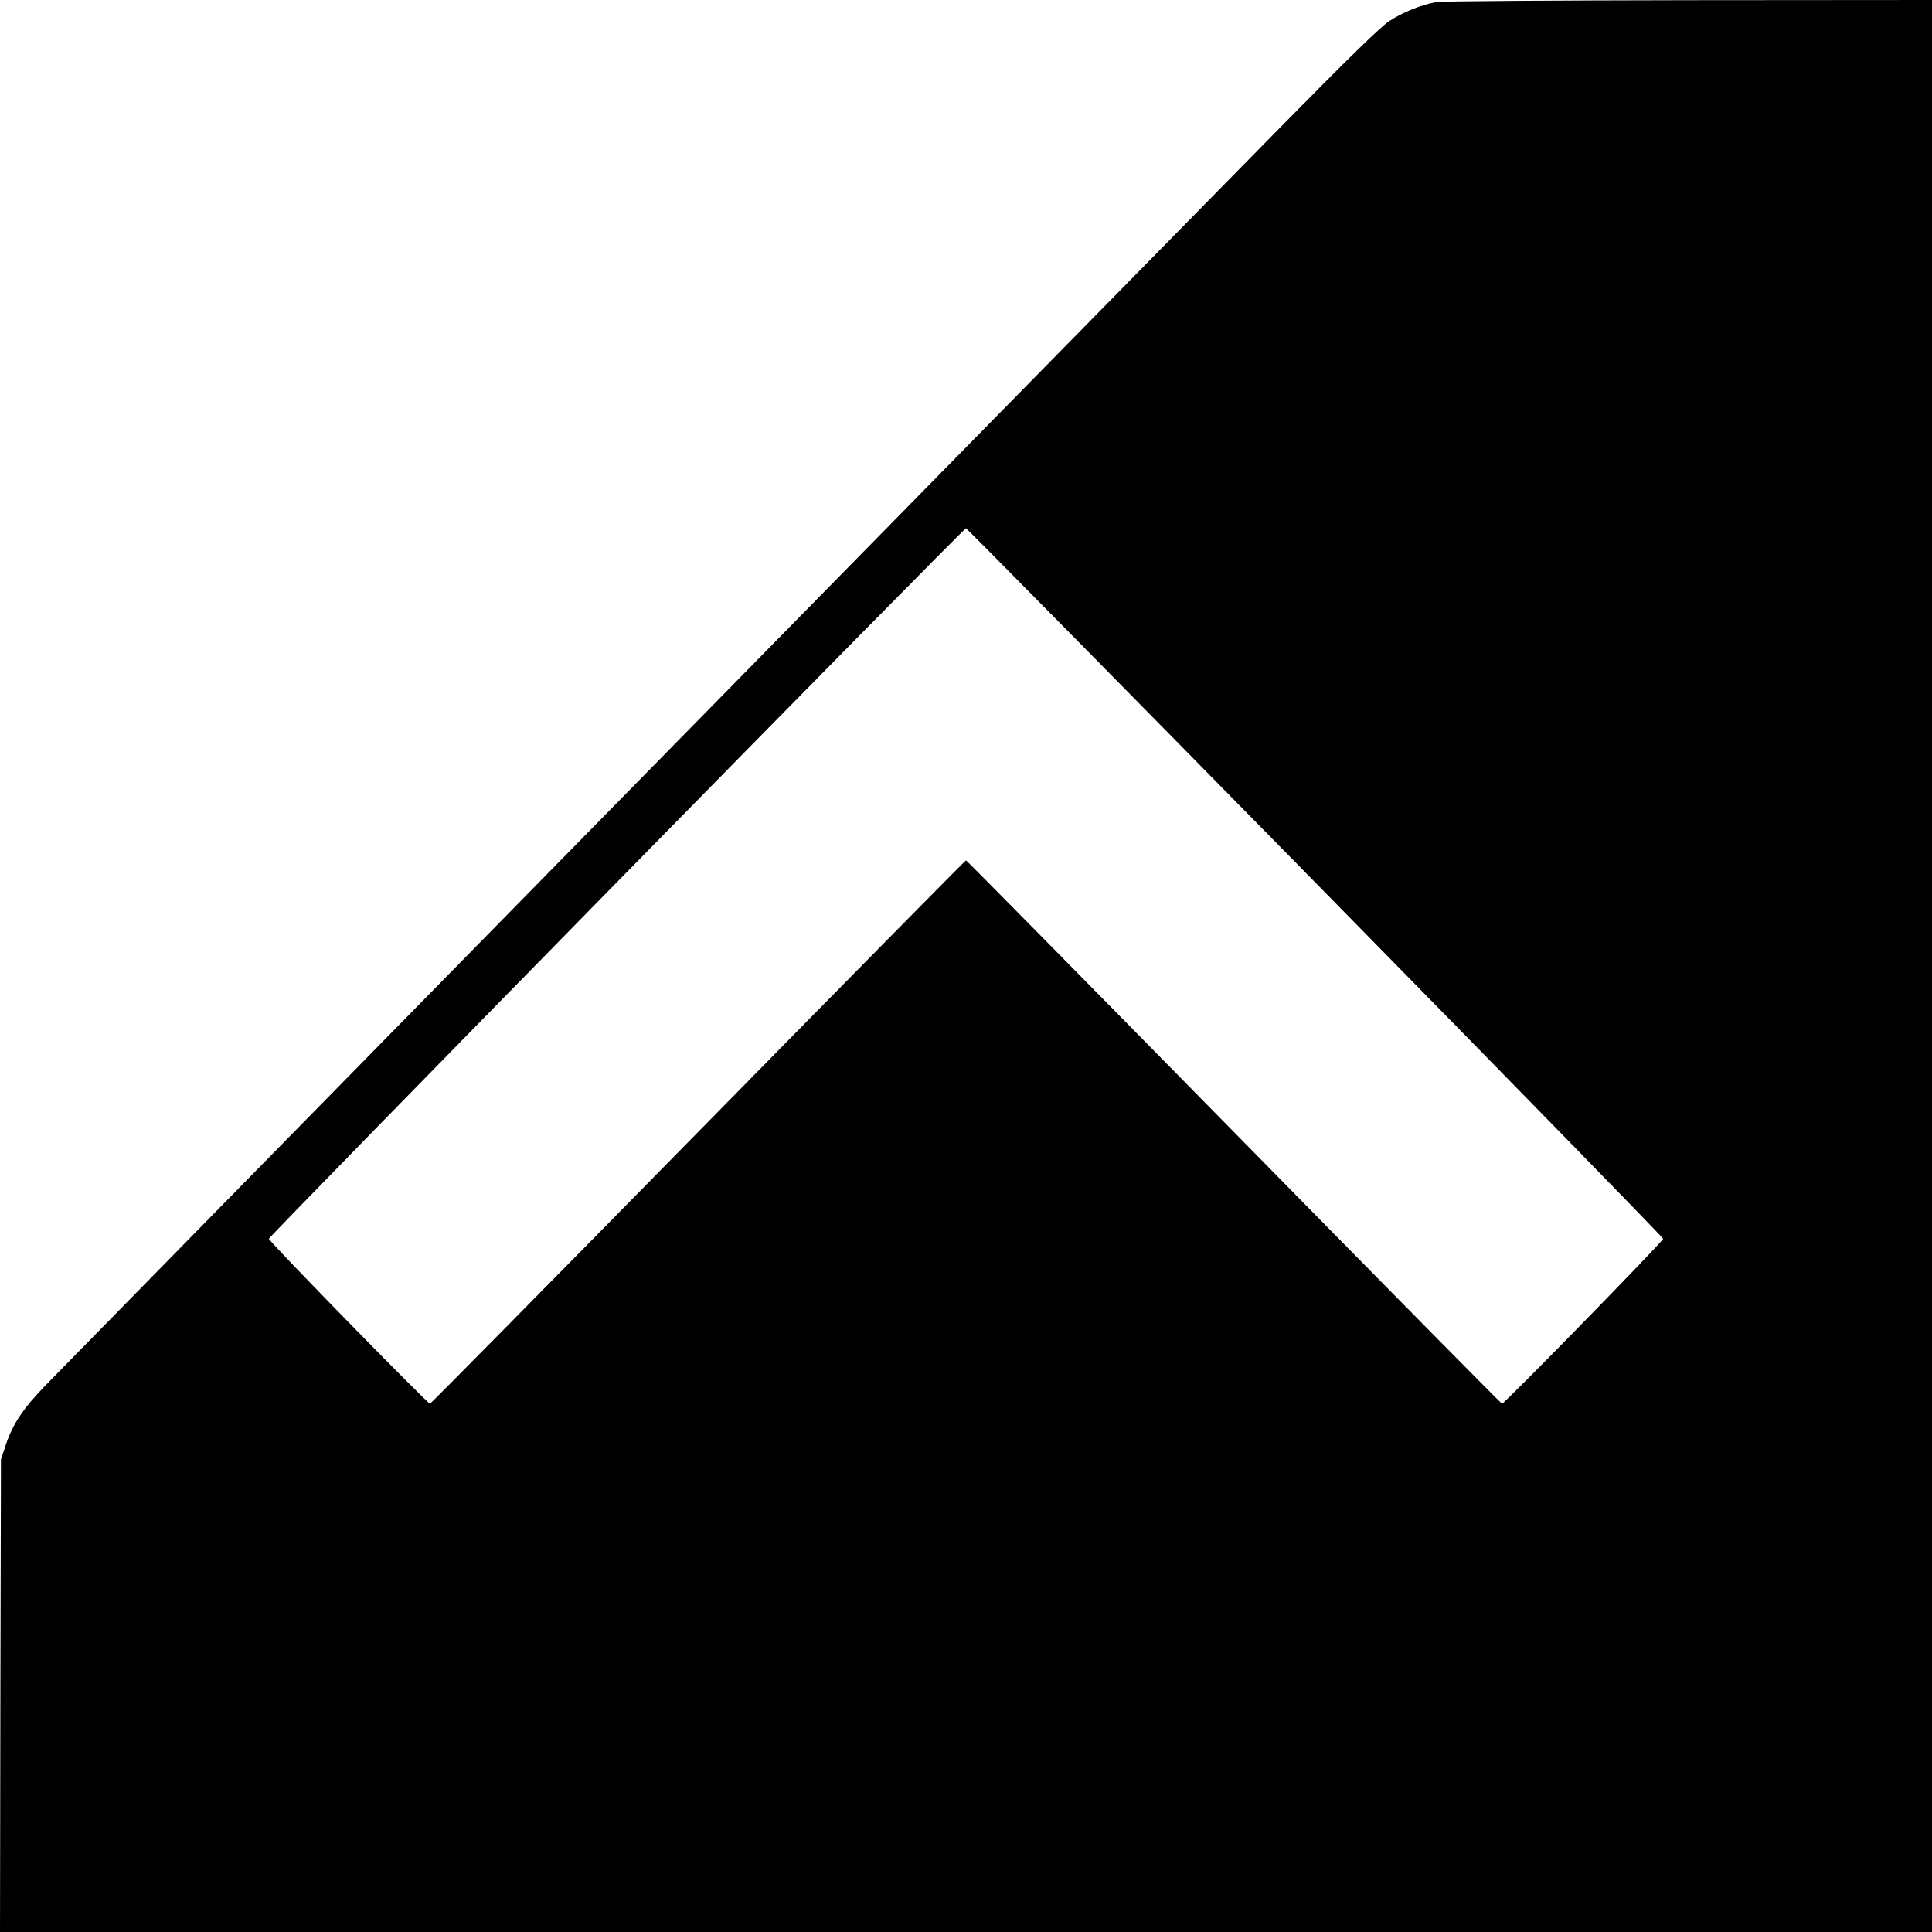
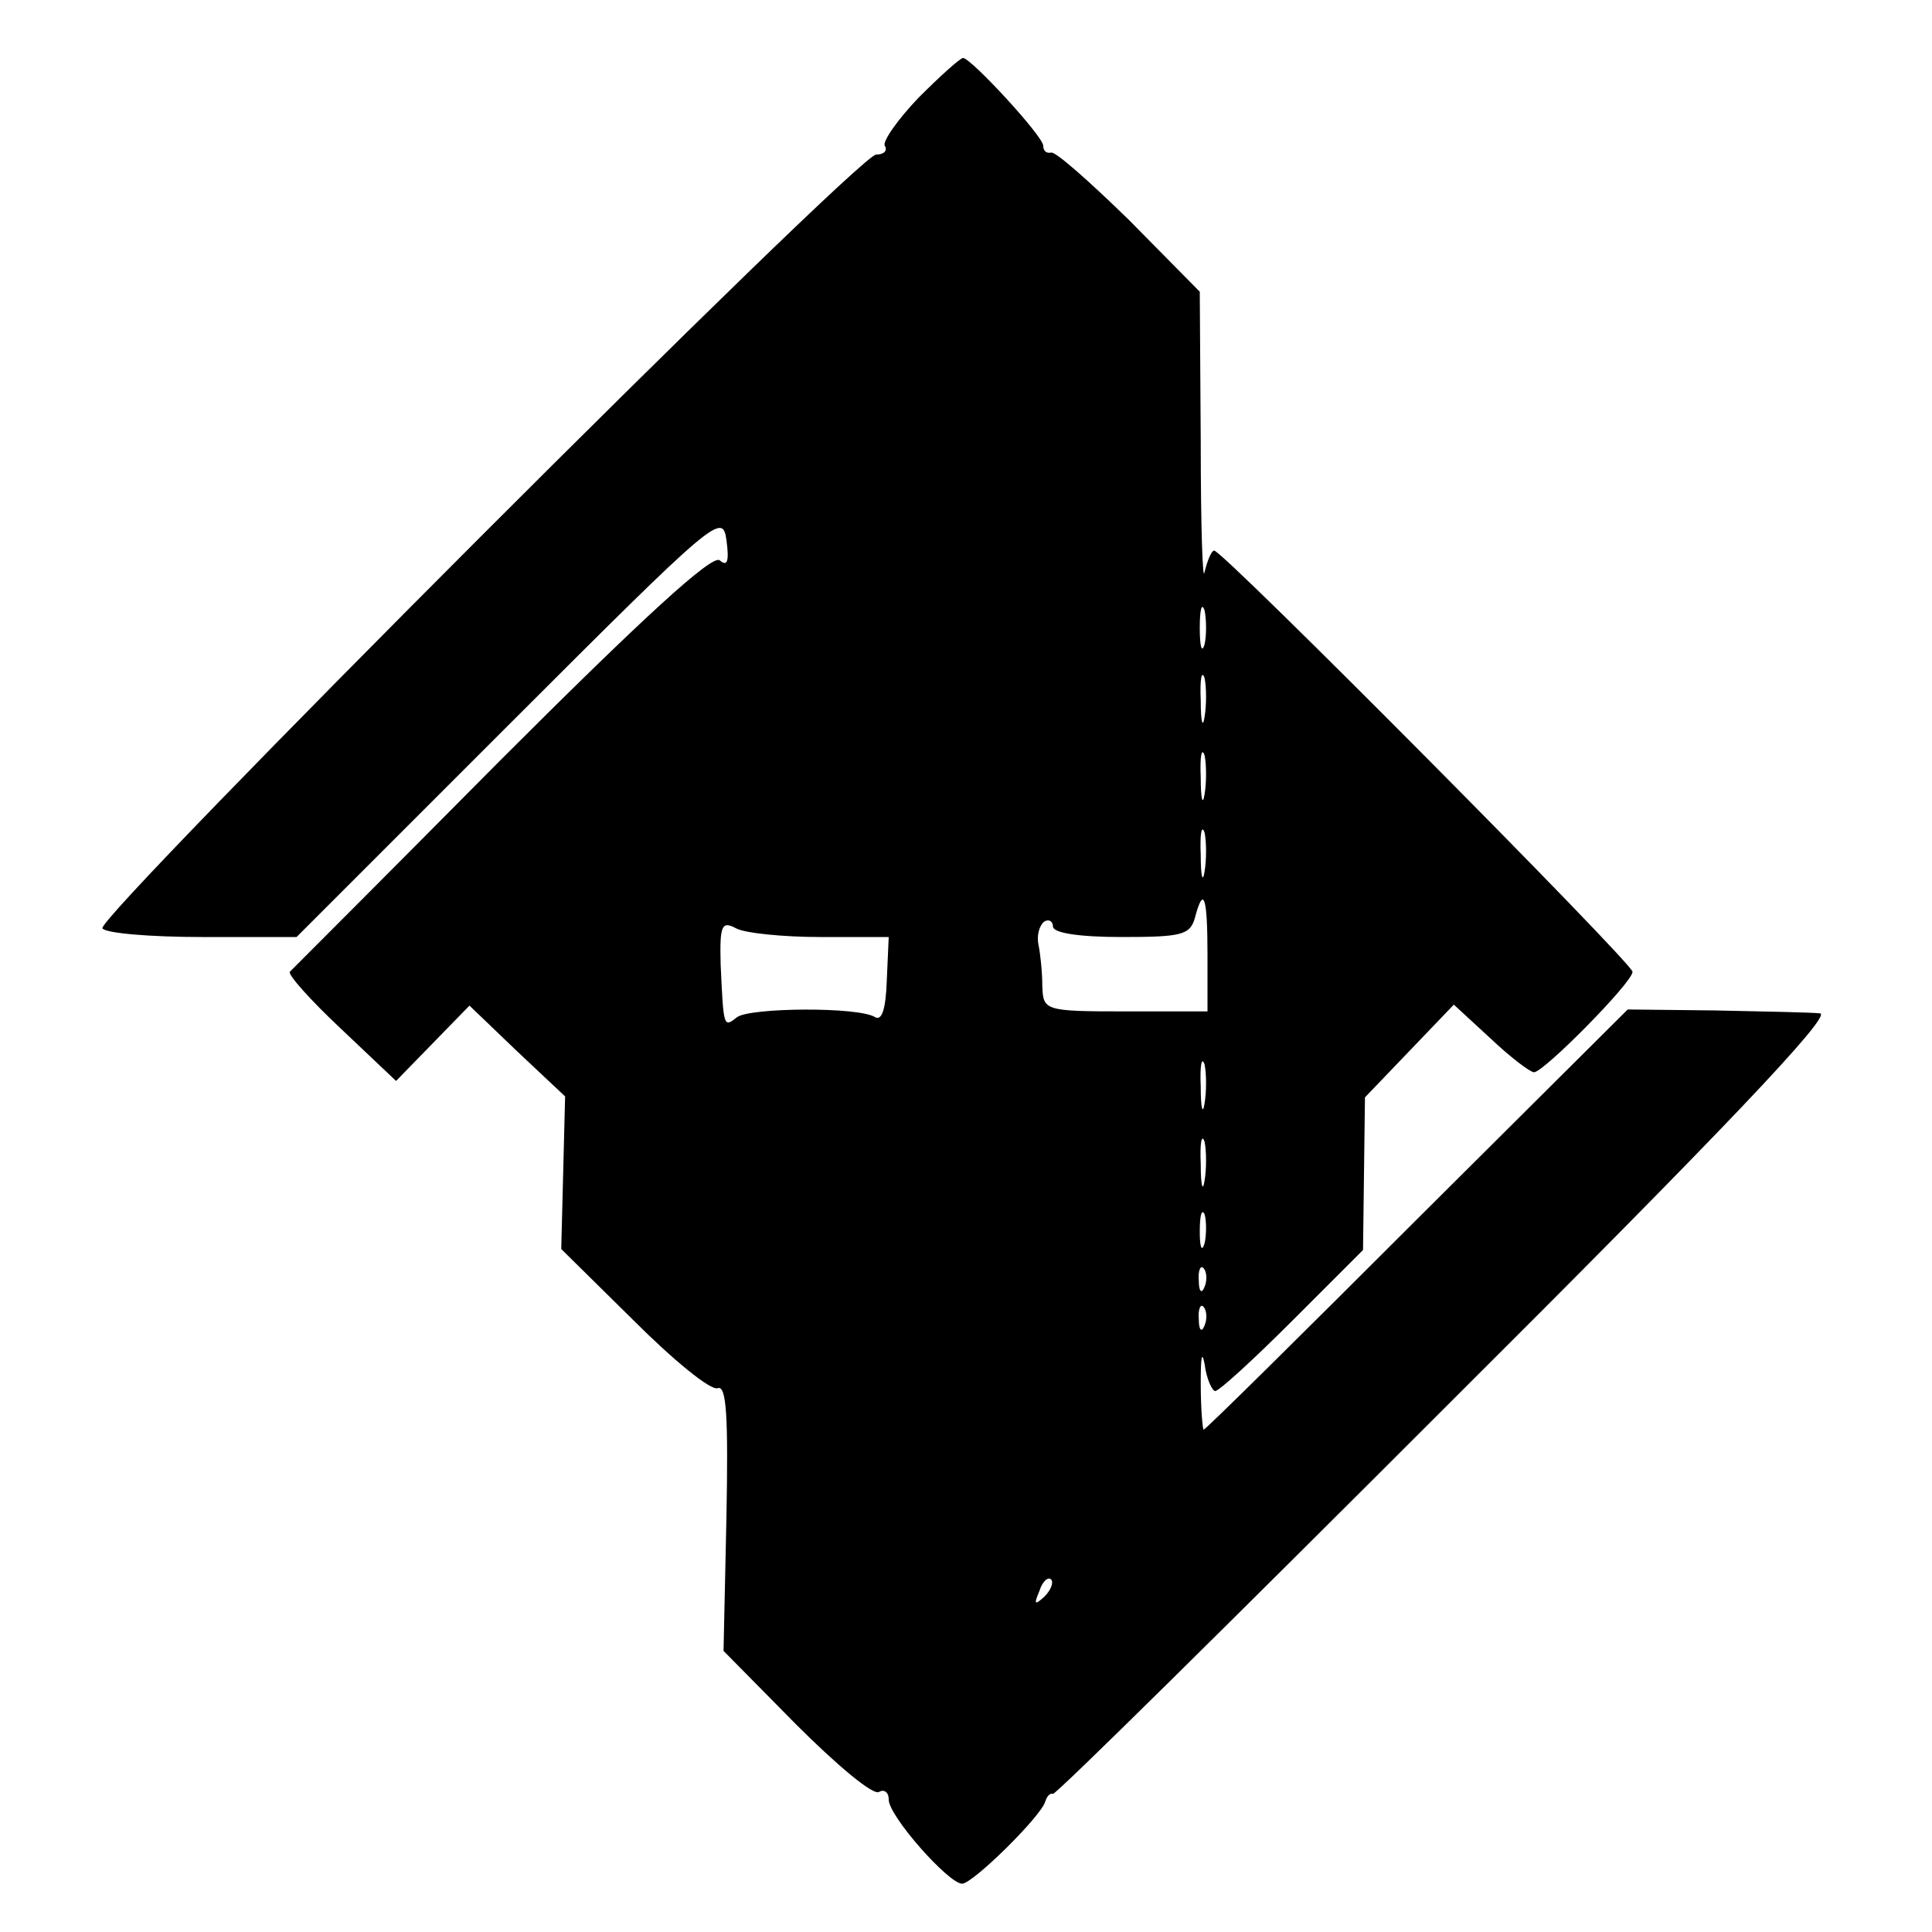
- <svg xmlns="http://www.w3.org/2000/svg" version="1" width="1365.333" height="1365.333" viewBox="0 0 1024 1024">
-   <path d="M761.3 1.1c-7.6 1.3-17.9 5.4-25 10.1-4.3 2.7-22.6 20.6-58.1 56.7-85.1 86.5-643.9 655.8-654.3 666.6-11.6 12-17 20.1-20.7 30.9l-2.7 8.1-.3 125.2L0 1024h1024V0L895.3.1c-70.9.1-131.1.5-134 1zm-64.2 466.6c101.4 103.2 184.4 188.2 184.4 188.9 0 1.3-84.1 87.4-85.4 87.4-.4 0-64.3-64.8-142.1-144S512.3 456 512 456c-.3 0-64.2 64.8-142 144S228.3 744 227.9 744c-1.3 0-85.4-86.1-85.4-87.4 0-1.3 368.2-376.6 369.5-376.6.4 0 83.7 84.5 185.1 187.7z" />
+ <svg xmlns="http://www.w3.org/2000/svg" version="1.0" width="200pt" height="200pt" viewBox="0 0 200 200" preserveAspectRatio="xMidYMid meet">
+   <g transform="translate(0,200) scale(0.1,-0.1)" fill="#000000" stroke="none">
+     <path d="M951 1899 c-22 -23 -38 -46 -35 -50 3 -5 -1 -9 -9 -9 -19 0 -808 -790 -801 -801 3 -5 49 -9 103 -9 l98 0 220 220 c214 214 221 220 225 191 3 -22 1 -28 -7 -21 -8 6 -79 -59 -226 -206 -117 -118 -216 -217 -219 -220 -2 -3 21 -29 53 -59 l57 -54 38 39 38 39 49 -47 50 -47 -2 -79 -2 -79 75 -74 c41 -41 80 -73 87 -70 9 3 11 -28 9 -134 l-3 -138 75 -76 c42 -42 80 -74 86 -70 5 3 10 0 10 -8 0 -17 62 -87 76 -87 11 0 82 70 86 85 2 6 5 9 8 8 3 -1 187 181 409 403 282 281 399 404 385 405 -10 1 -59 2 -109 3 l-90 1 -218 -217 c-120 -120 -219 -218 -221 -218 -1 0 -3 21 -3 48 0 26 1 35 4 20 2 -16 8 -28 11 -28 4 0 40 33 80 73 l73 73 1 79 1 79 46 48 46 48 38 -35 c20 -19 41 -35 45 -35 10 0 102 93 102 104 0 9 -424 436 -433 436 -3 0 -7 -10 -10 -22 -2 -13 -4 47 -4 134 l-1 156 -73 74 c-41 40 -77 72 -81 70 -5 -1 -8 2 -8 7 0 10 -75 91 -83 91 -3 0 -24 -19 -46 -41z m296 -566 c-3 -10 -5 -2 -5 17 0 19 2 27 5 18 2 -10 2 -26 0 -35z m0 -75 c-2 -13 -4 -5 -4 17 -1 22 1 32 4 23 2 -10 2 -28 0 -40z m0 -80 c-2 -13 -4 -5 -4 17 -1 22 1 32 4 23 2 -10 2 -28 0 -40z m0 -80 c-2 -13 -4 -5 -4 17 -1 22 1 32 4 23 2 -10 2 -28 0 -40z m3 -87 l0 -58 -85 0 c-84 0 -85 1 -86 26 0 14 -2 34 -4 43 -2 10 1 20 6 24 5 3 9 0 9 -5 0 -7 28 -11 71 -11 62 0 71 2 76 20 9 34 13 22 13 -39z m-401 19 l71 0 -2 -45 c-1 -29 -5 -42 -12 -38 -17 11 -130 10 -143 0 -14 -11 -14 -11 -17 55 -1 40 1 45 16 37 9 -5 49 -9 87 -9z m398 -172 c-2 -13 -4 -5 -4 17 -1 22 1 32 4 23 2 -10 2 -28 0 -40z m0 -80 c-2 -13 -4 -5 -4 17 -1 22 1 32 4 23 2 -10 2 -28 0 -40z m0 -65 c-3 -10 -5 -4 -5 12 0 17 2 24 5 18 2 -7 2 -21 0 -30z m0 -45 c-3 -8 -6 -5 -6 6 -1 11 2 17 5 13 3 -3 4 -12 1 -19z m0 -40 c-3 -8 -6 -5 -6 6 -1 11 2 17 5 13 3 -3 4 -12 1 -19z m-166 -281 c-10 -9 -11 -8 -5 6 3 10 9 15 12 12 3 -3 0 -11 -7 -18z" />
+   </g>
</svg>
